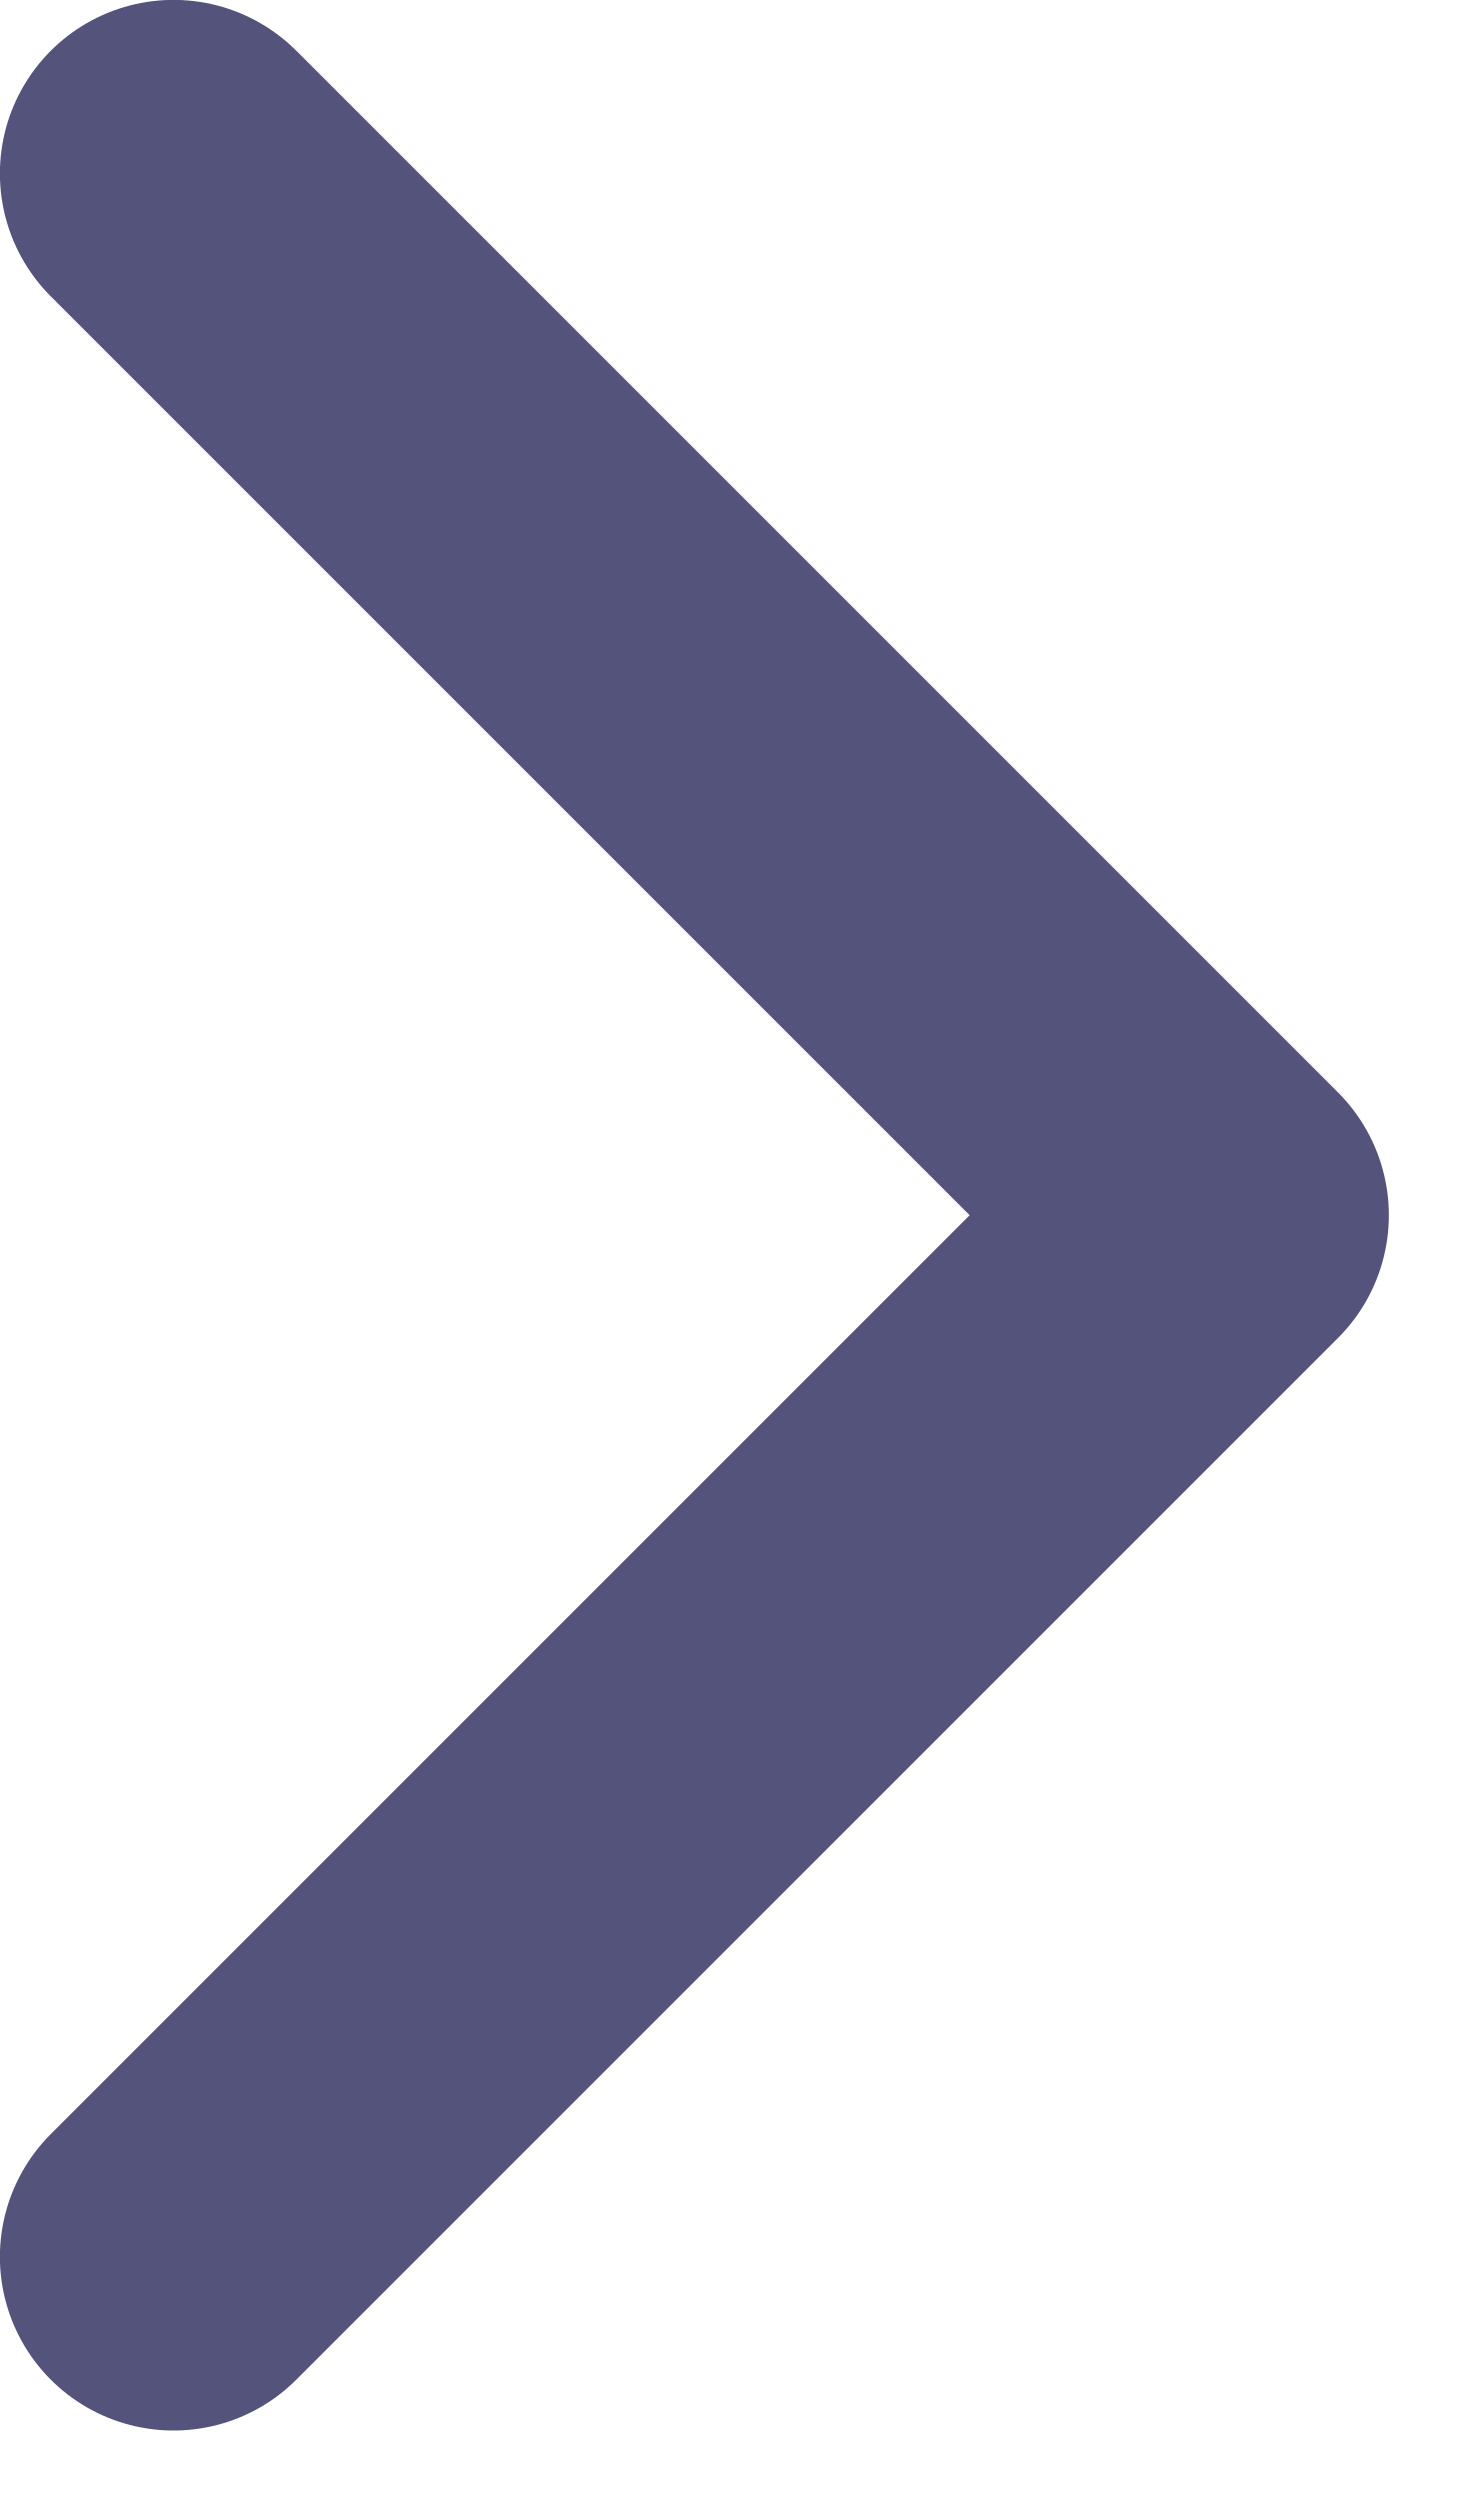
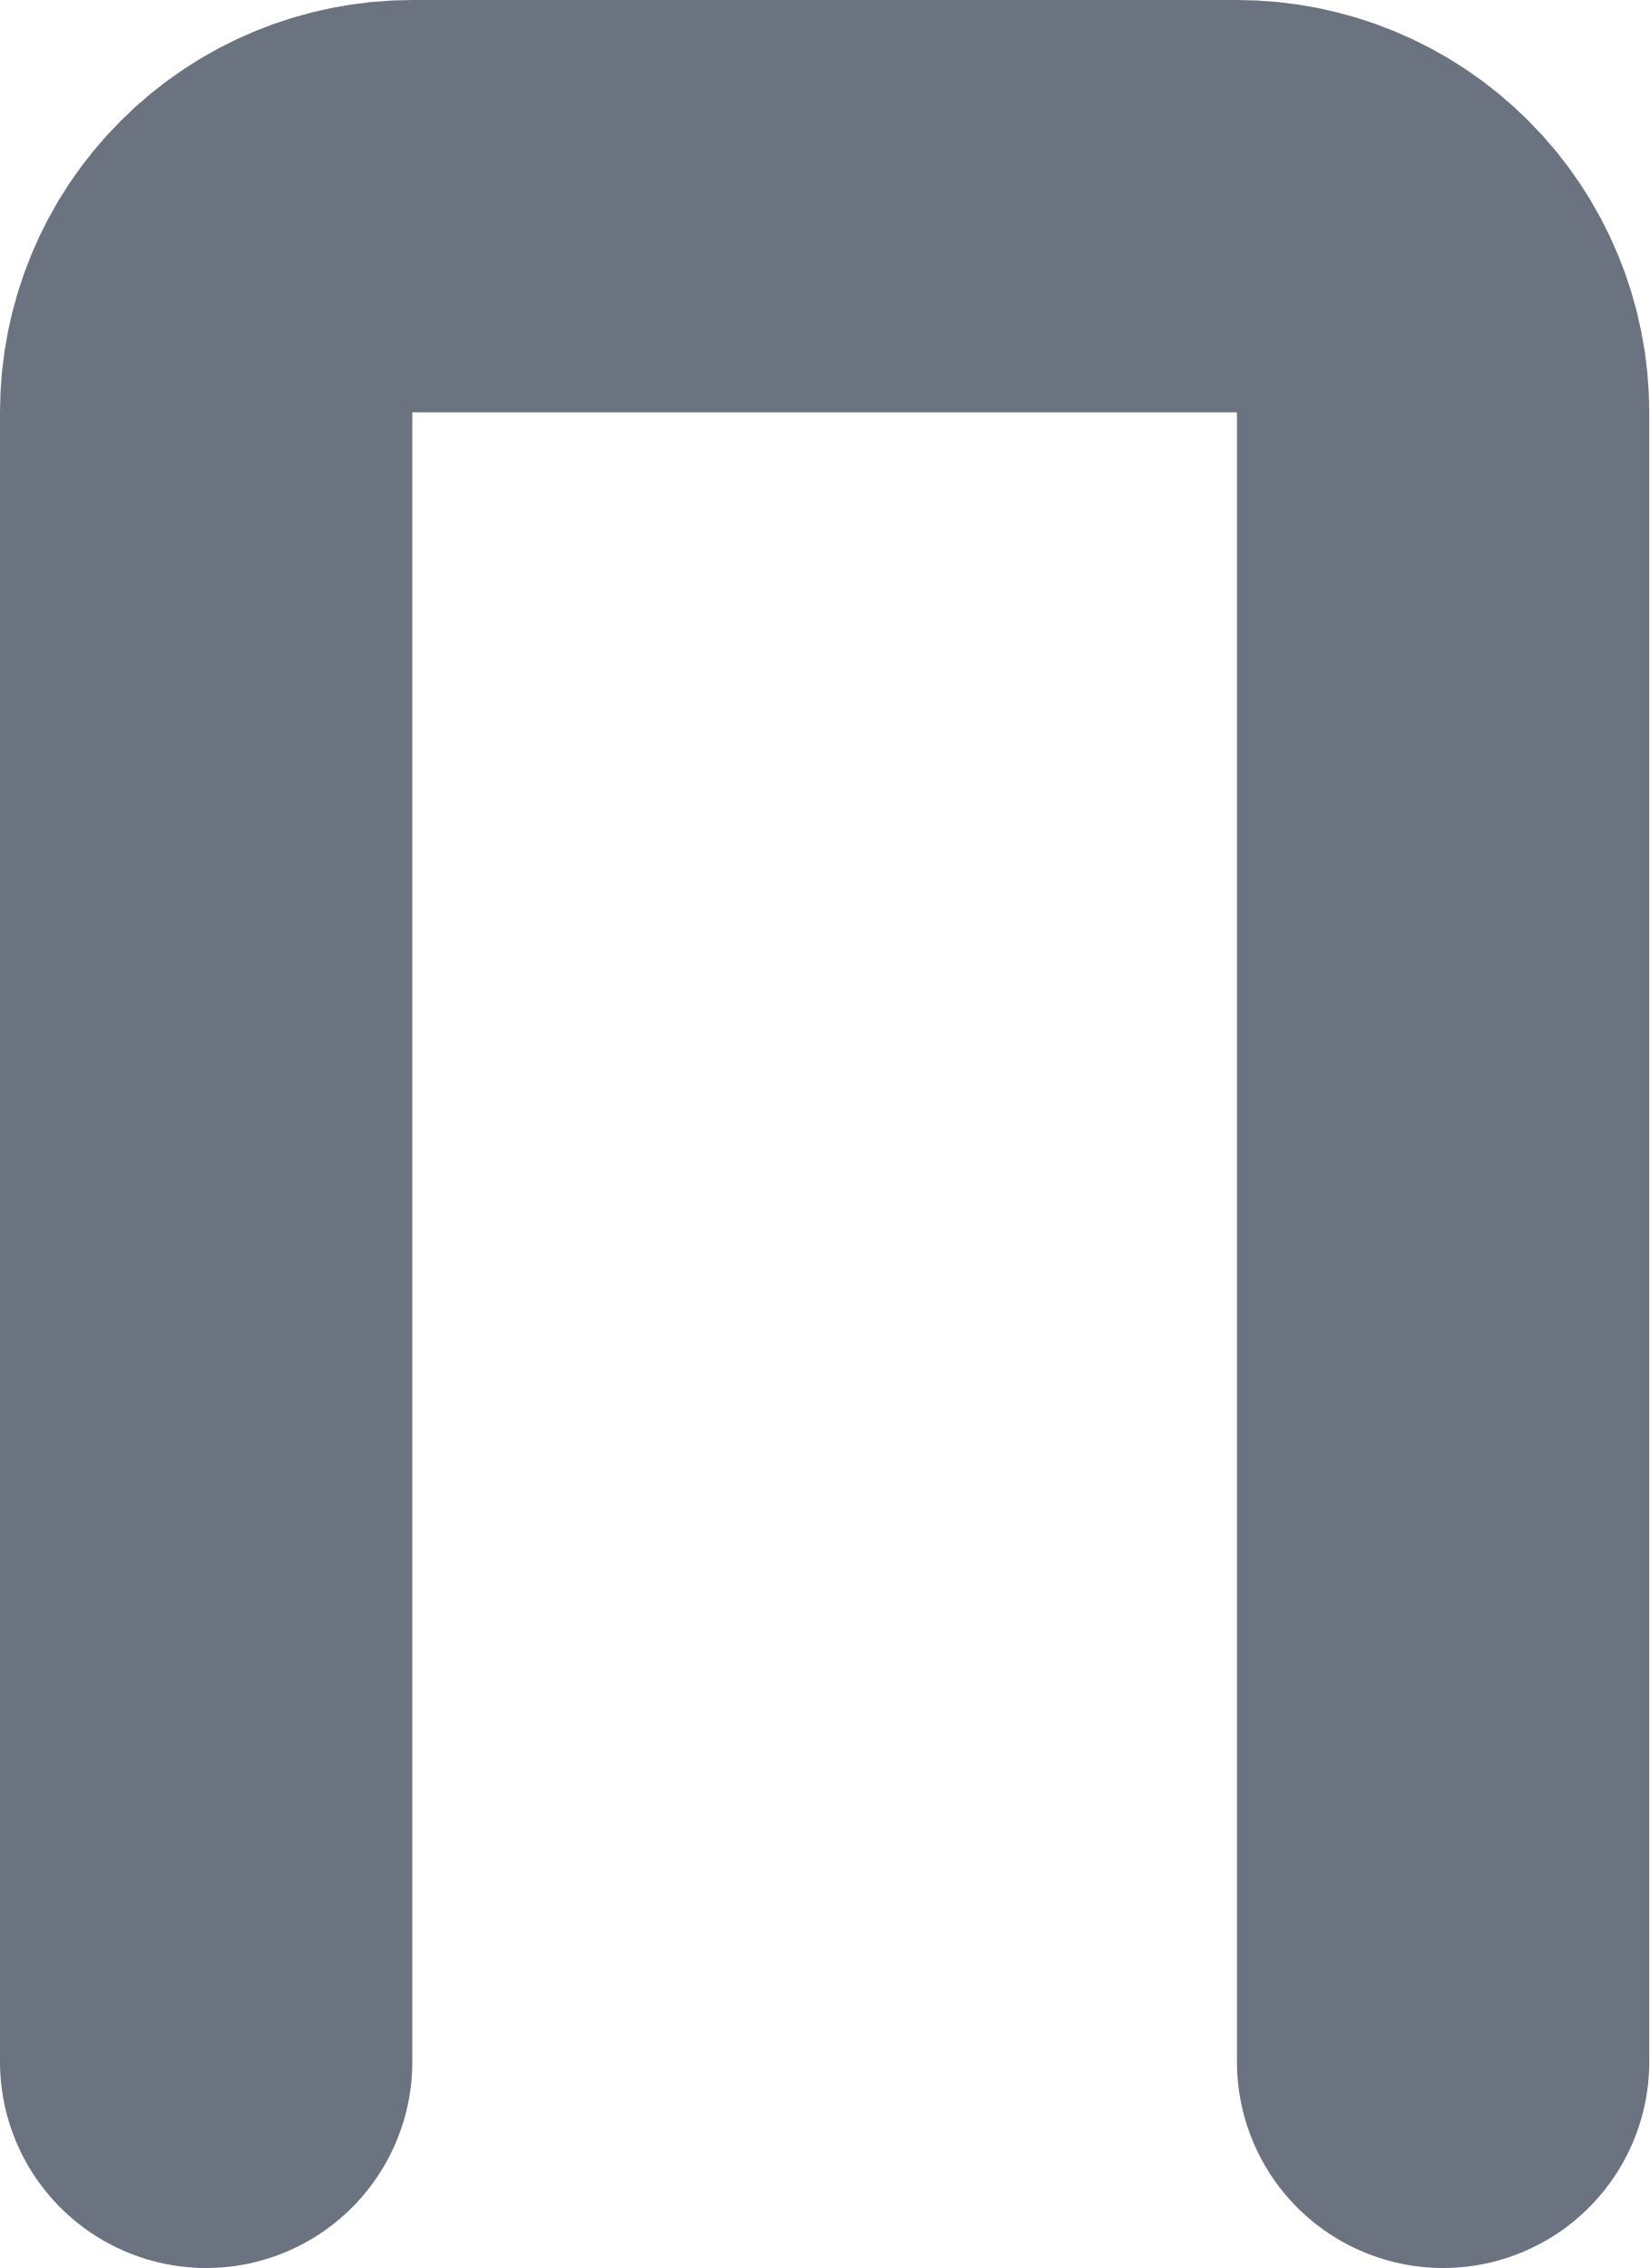
- <svg xmlns="http://www.w3.org/2000/svg" width="7" height="12" viewBox="0 0 7 12" fill="none">
-   <path d="M0.833 10.833L5.833 5.833L0.833 0.833" stroke="#54537B" stroke-width="1.667" stroke-linecap="round" stroke-linejoin="round" />
+ <svg xmlns="http://www.w3.org/2000/svg" width="8" height="11" viewBox="0 0 8 11" fill="none">
+   <path d="M7 10V2C7 1.735 6.895 1.48 6.707 1.293C6.52 1.105 6.265 1 6 1H2C1.735 1 1.48 1.105 1.293 1.293C1.105 1.48 1 1.735 1 2V10" stroke="#6B7280" stroke-width="2" stroke-linecap="round" stroke-linejoin="round" />
</svg>
